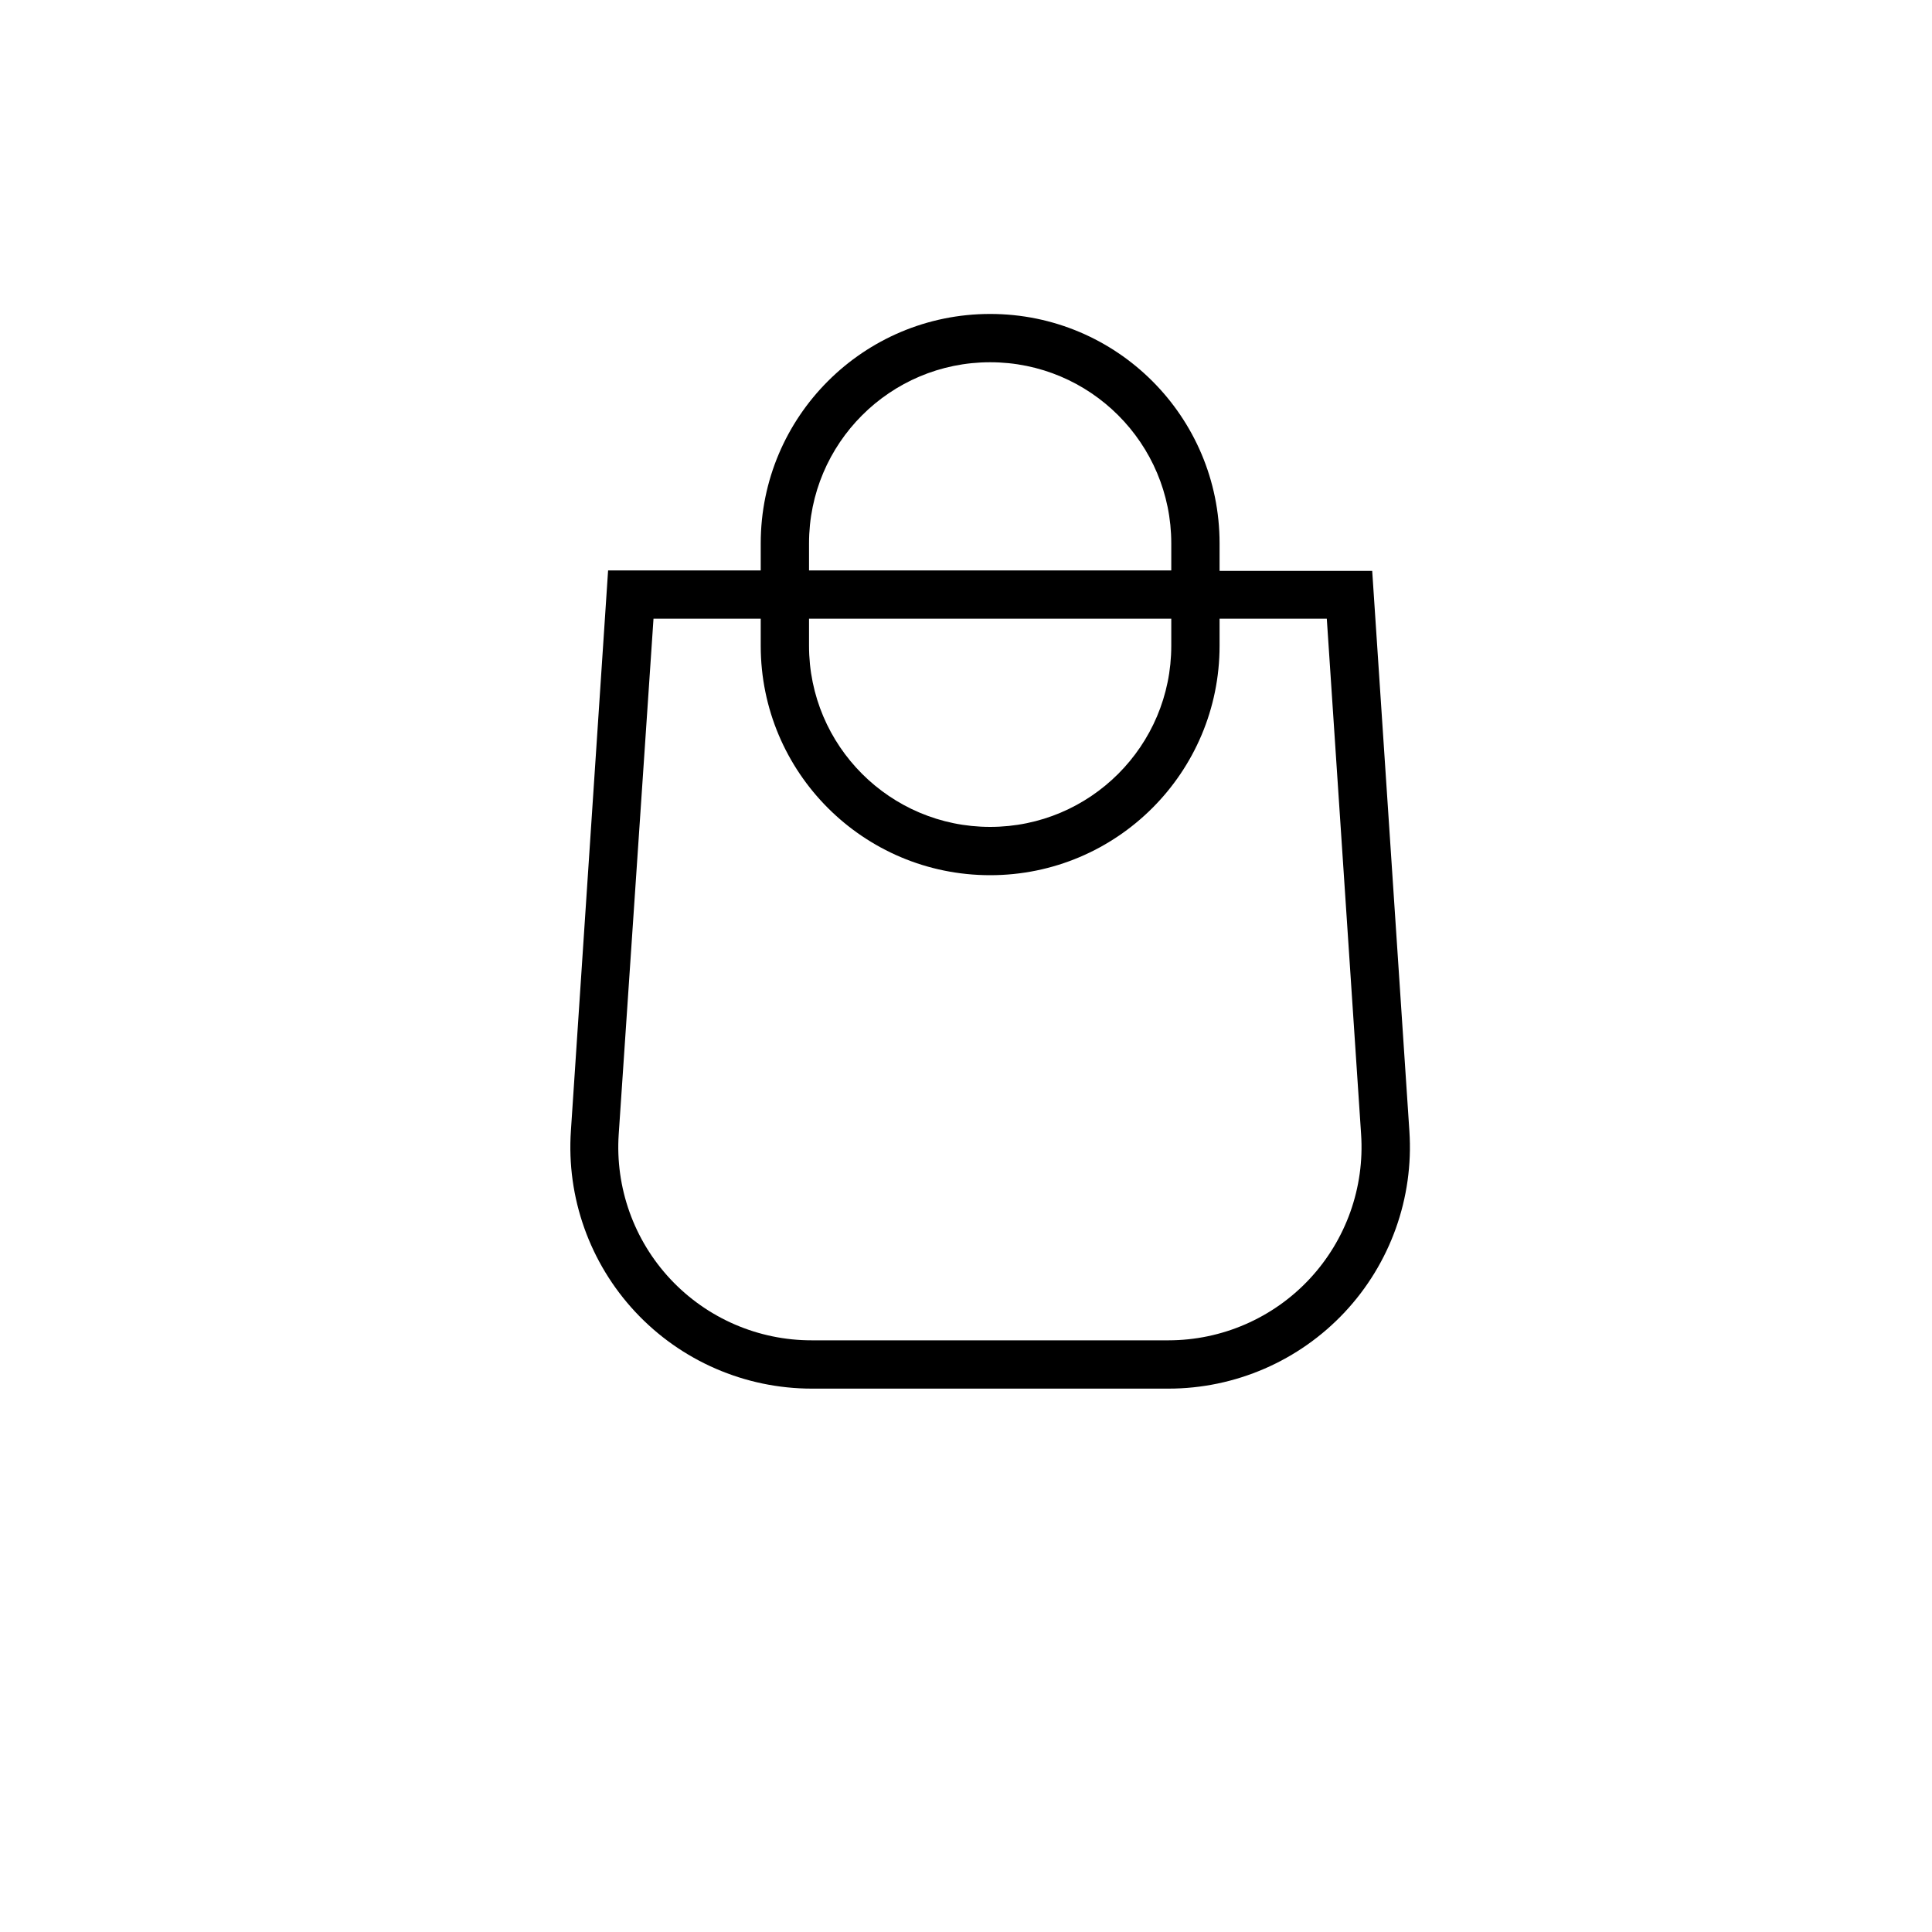
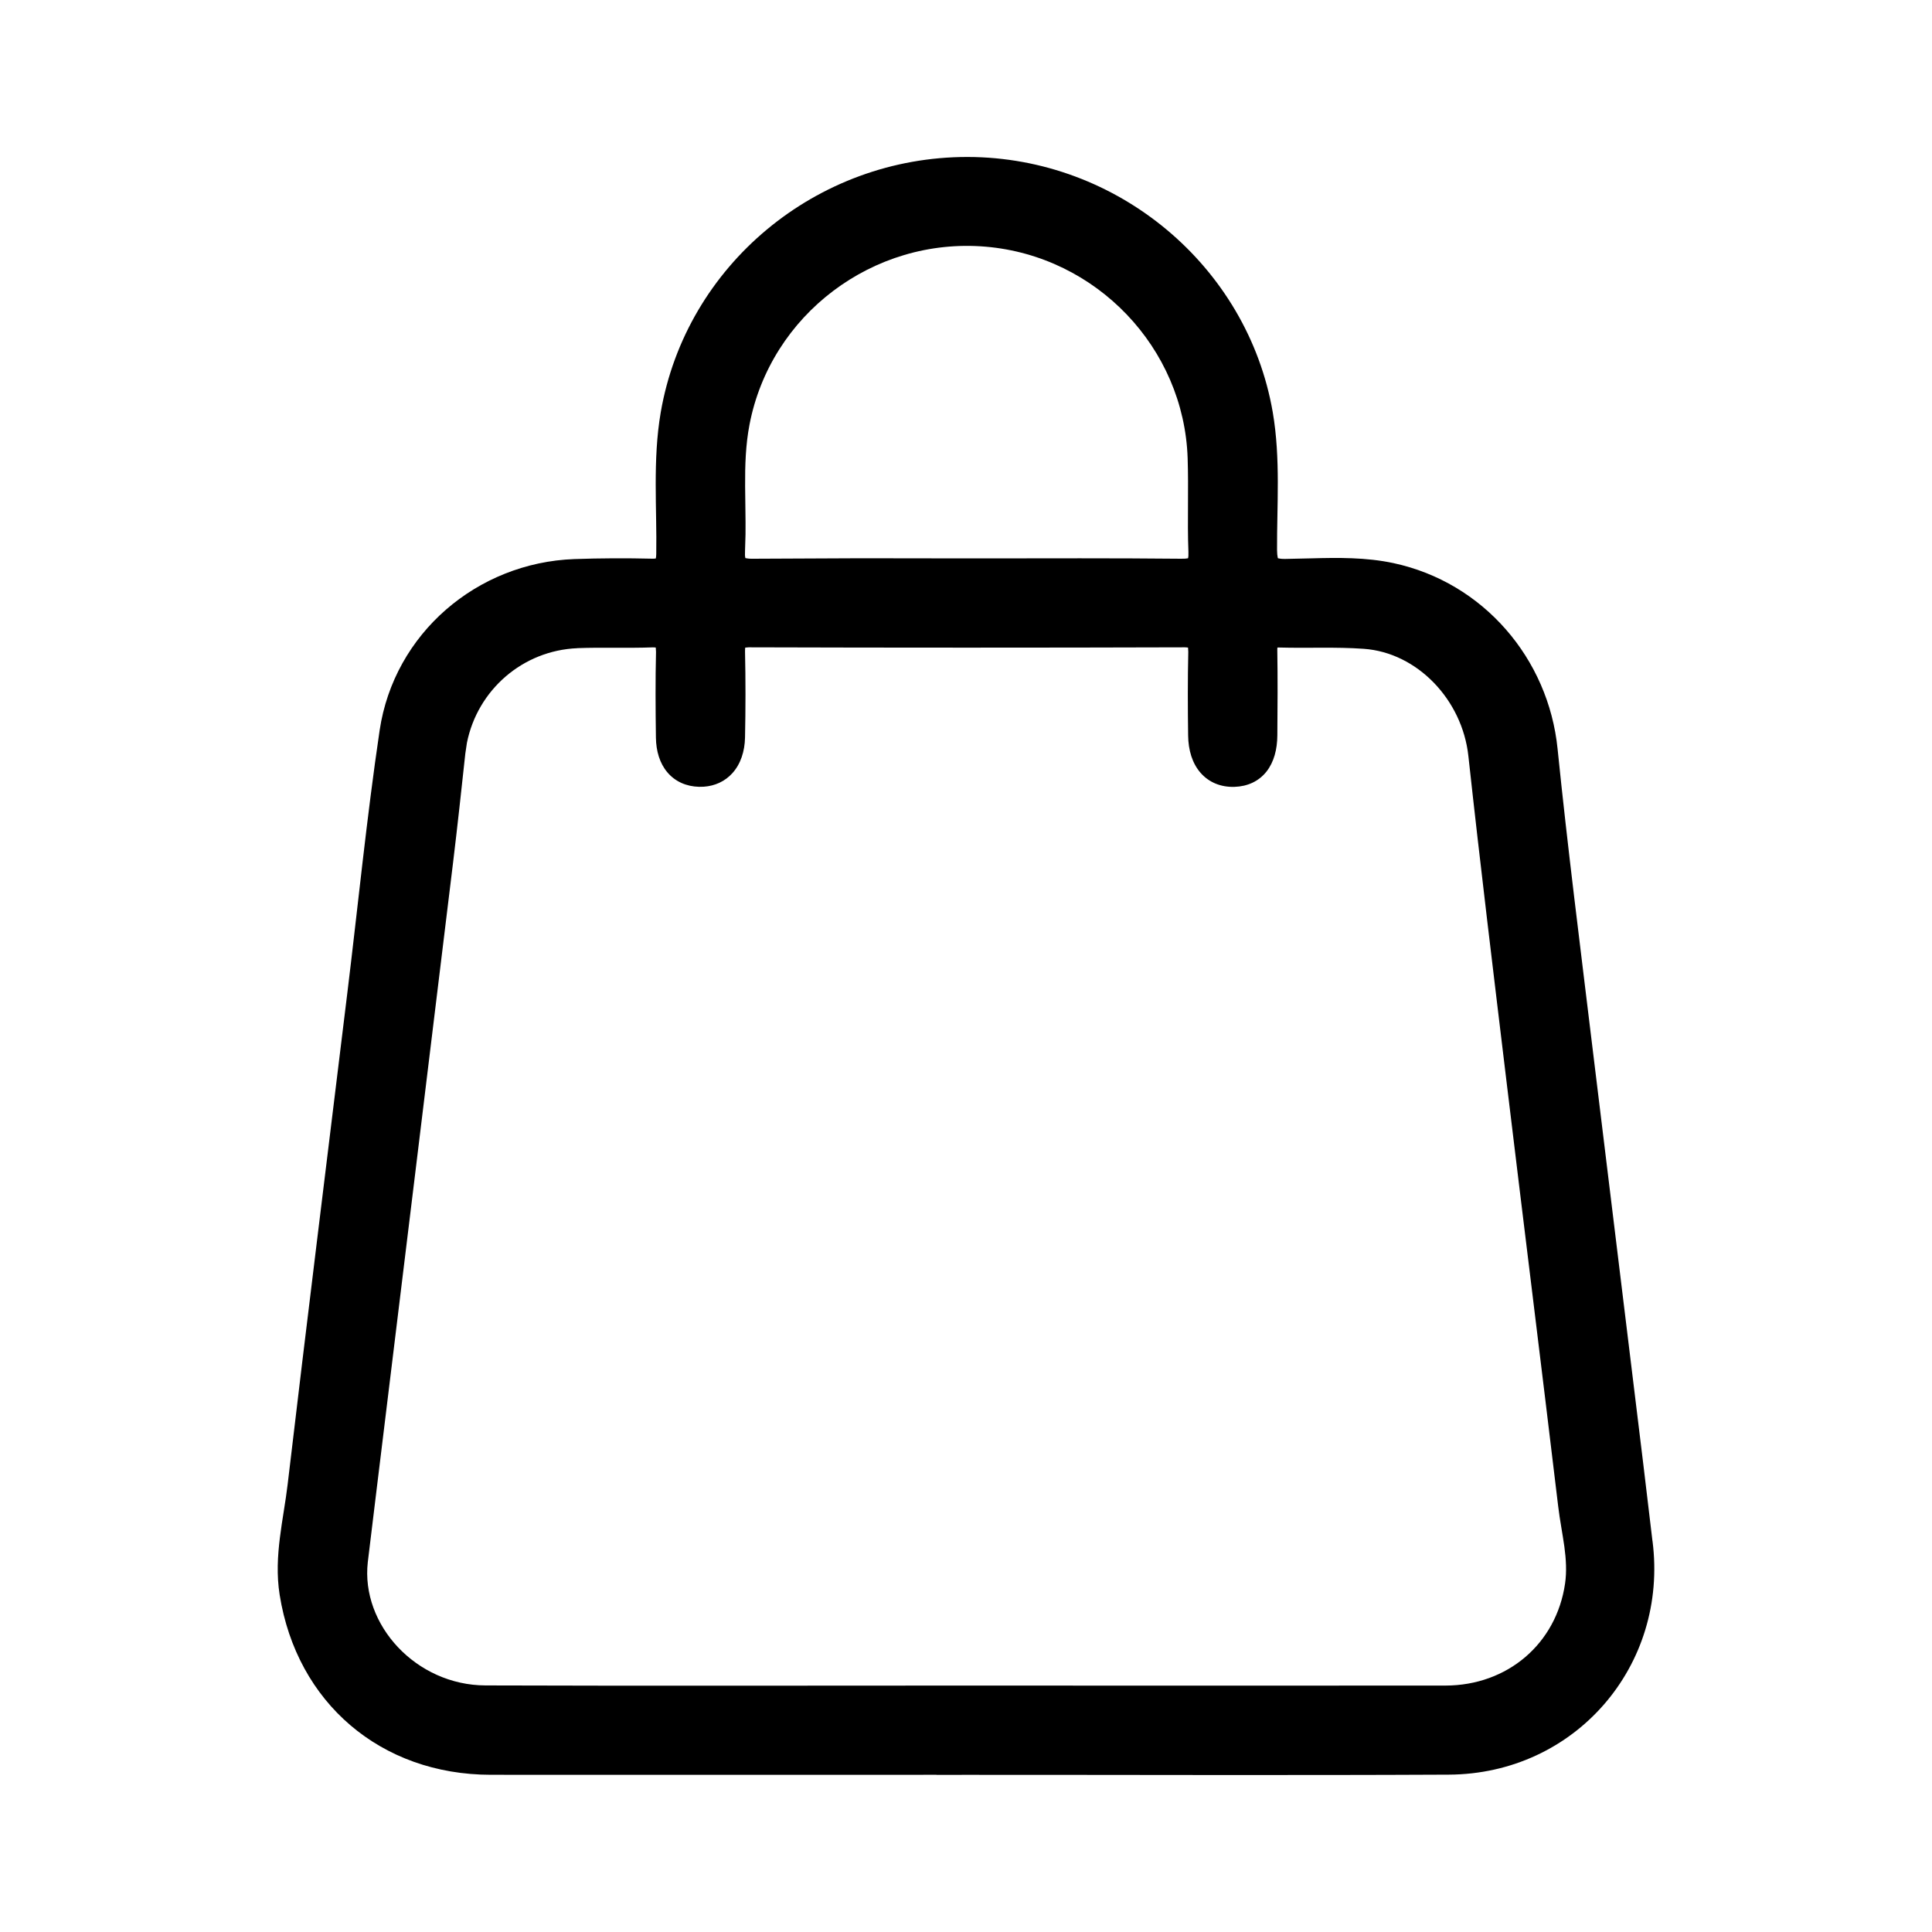
<svg xmlns="http://www.w3.org/2000/svg" fill="none" class="icon icon-cart" viewBox="0 0 40 40">
-   <path fill="currentColor" fill-rule="evenodd" d="M20.5 6.5a4.75 4.75 0 0 0-4.75 4.75v.56h-3.16l-.77 11.6a5 5 0 0 0 4.99 5.34h7.38a5 5 0 0 0 4.99-5.33l-.77-11.6h-3.16v-.57A4.75 4.75 0 0 0 20.5 6.5m3.75 5.31v-.56a3.75 3.75 0 1 0-7.5 0v.56zm-7.5 1h7.5v.56a3.75 3.75 0 1 1-7.5 0zm-1 0v.56a4.75 4.75 0 1 0 9.5 0v-.56h2.22l.71 10.67a4 4 0 0 1-3.99 4.27h-7.38a4 4 0 0 1-4-4.27l.72-10.67z" />
+   <g transform="translate(5.5, 3)">
+     <path d="M14.535 0.25C17.636 0.255 20.329 2.509 20.851 5.535C21.016 6.497 20.935 7.481 20.94 8.388C20.941 8.461 20.946 8.508 20.953 8.538C20.955 8.546 20.956 8.552 20.957 8.556C20.959 8.557 20.963 8.558 20.968 8.56C20.992 8.566 21.035 8.573 21.109 8.572L21.649 8.56C22.201 8.545 22.782 8.537 23.352 8.659C25.21 9.058 26.559 10.633 26.748 12.504C26.956 14.55 27.217 16.59 27.464 18.637L28.523 27.316L28.712 28.901H28.713C29.047 31.485 27.113 33.73 24.495 33.742C21.16 33.758 17.826 33.745 14.493 33.746L13.888 33.747L13.89 33.745C10.814 33.745 7.738 33.748 4.661 33.745C2.386 33.743 0.646 32.257 0.29 30.019C0.225 29.611 0.248 29.214 0.295 28.836C0.318 28.647 0.348 28.459 0.377 28.276C0.406 28.092 0.434 27.913 0.455 27.735C0.855 24.339 1.279 20.945 1.692 17.551C1.912 15.751 2.092 13.926 2.36 12.121C2.659 10.114 4.377 8.649 6.39 8.575C6.928 8.556 7.469 8.554 8.008 8.567C8.041 8.568 8.063 8.565 8.078 8.562C8.082 8.543 8.086 8.514 8.087 8.471C8.103 7.543 8.01 6.522 8.18 5.536C8.705 2.49 11.406 0.245 14.535 0.25ZM9.929 10.408C9.927 10.426 9.924 10.452 9.925 10.49C9.938 11.083 9.937 11.677 9.925 12.268C9.919 12.558 9.834 12.819 9.662 13.009C9.509 13.178 9.302 13.272 9.071 13.288L8.972 13.29C8.711 13.283 8.48 13.183 8.317 12.99C8.158 12.802 8.084 12.55 8.08 12.271C8.072 11.681 8.068 11.089 8.082 10.496L8.077 10.407C8.063 10.406 8.044 10.402 8.017 10.403H8.016C7.883 10.408 7.75 10.41 7.618 10.411H6.838C6.71 10.412 6.582 10.414 6.455 10.419L6.456 10.42C5.321 10.466 4.386 11.286 4.167 12.38L4.134 12.602C4.053 13.354 3.971 14.108 3.88 14.861C3.351 19.216 2.818 23.57 2.287 27.924L2.115 29.341C1.967 30.64 3.116 31.891 4.552 31.895C7.871 31.906 11.189 31.898 14.511 31.898C17.817 31.898 21.122 31.902 24.428 31.898C25.714 31.895 26.722 31.03 26.903 29.786C26.939 29.539 26.924 29.286 26.888 29.018C26.869 28.883 26.846 28.749 26.823 28.608C26.8 28.47 26.777 28.326 26.76 28.182C26.412 25.273 26.05 22.371 25.699 19.46C25.426 17.192 25.149 14.923 24.901 12.651C24.774 11.486 23.841 10.511 22.736 10.433C22.149 10.391 21.598 10.423 20.976 10.406C20.965 10.406 20.955 10.407 20.947 10.407C20.947 10.419 20.945 10.433 20.945 10.451C20.95 10.747 20.951 11.043 20.951 11.339L20.946 12.225C20.944 12.515 20.876 12.778 20.721 12.975C20.559 13.179 20.326 13.282 20.06 13.291C19.781 13.3 19.532 13.202 19.355 12.999C19.184 12.802 19.103 12.531 19.099 12.23C19.091 11.654 19.089 11.075 19.102 10.496L19.097 10.408C19.082 10.406 19.061 10.402 19.031 10.402C16.021 10.411 13.01 10.411 10 10.402L9.929 10.408ZM14.905 2.107C12.579 1.91 10.452 3.515 10.017 5.795C9.938 6.208 9.924 6.629 9.927 7.065C9.928 7.388 9.939 7.727 9.935 8.065L9.925 8.403C9.921 8.474 9.924 8.518 9.93 8.544C9.931 8.549 9.932 8.552 9.933 8.555C9.935 8.556 9.94 8.555 9.944 8.557C9.971 8.563 10.016 8.569 10.091 8.568L12.309 8.558C13.048 8.558 13.786 8.561 14.523 8.561H14.773C16.165 8.56 17.56 8.554 18.955 8.568C19.024 8.569 19.067 8.565 19.092 8.559C19.094 8.558 19.096 8.556 19.098 8.556H19.099C19.104 8.534 19.107 8.493 19.105 8.425C19.092 8.097 19.094 7.769 19.096 7.447C19.098 7.124 19.099 6.806 19.089 6.489C19.014 4.2 17.198 2.301 14.905 2.107Z" fill="currentColor" />
+   </g>
</svg>
